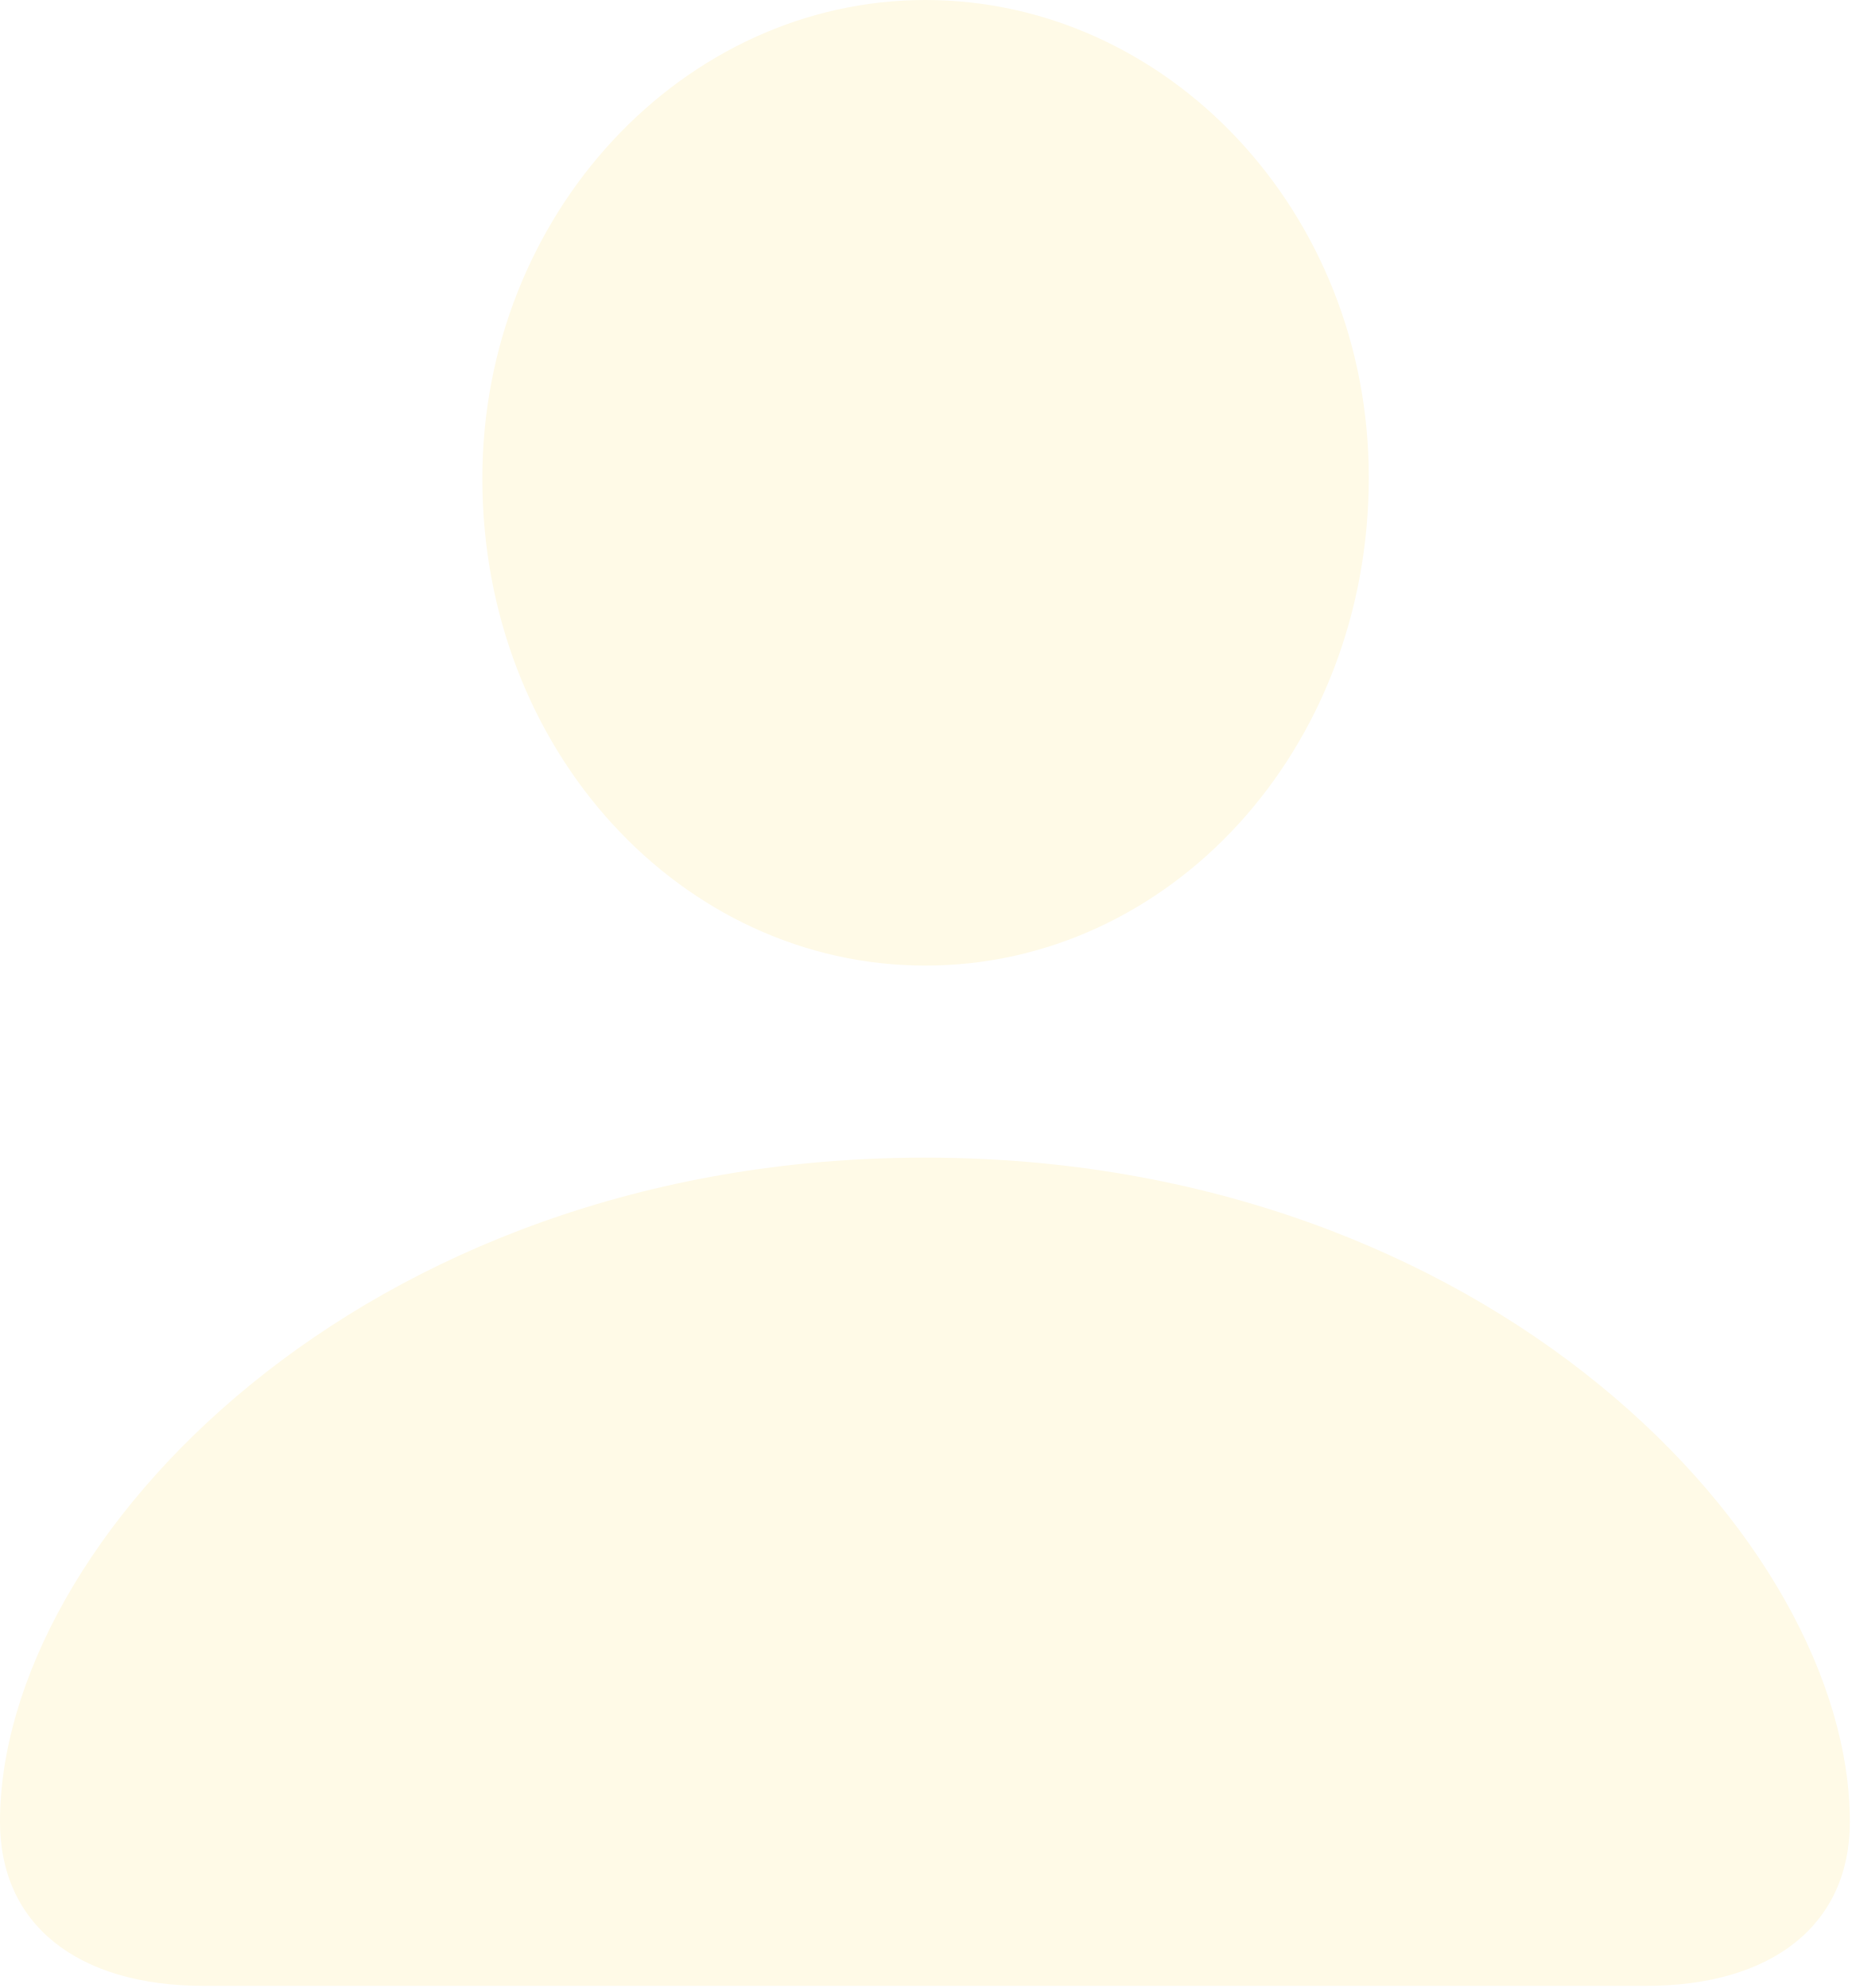
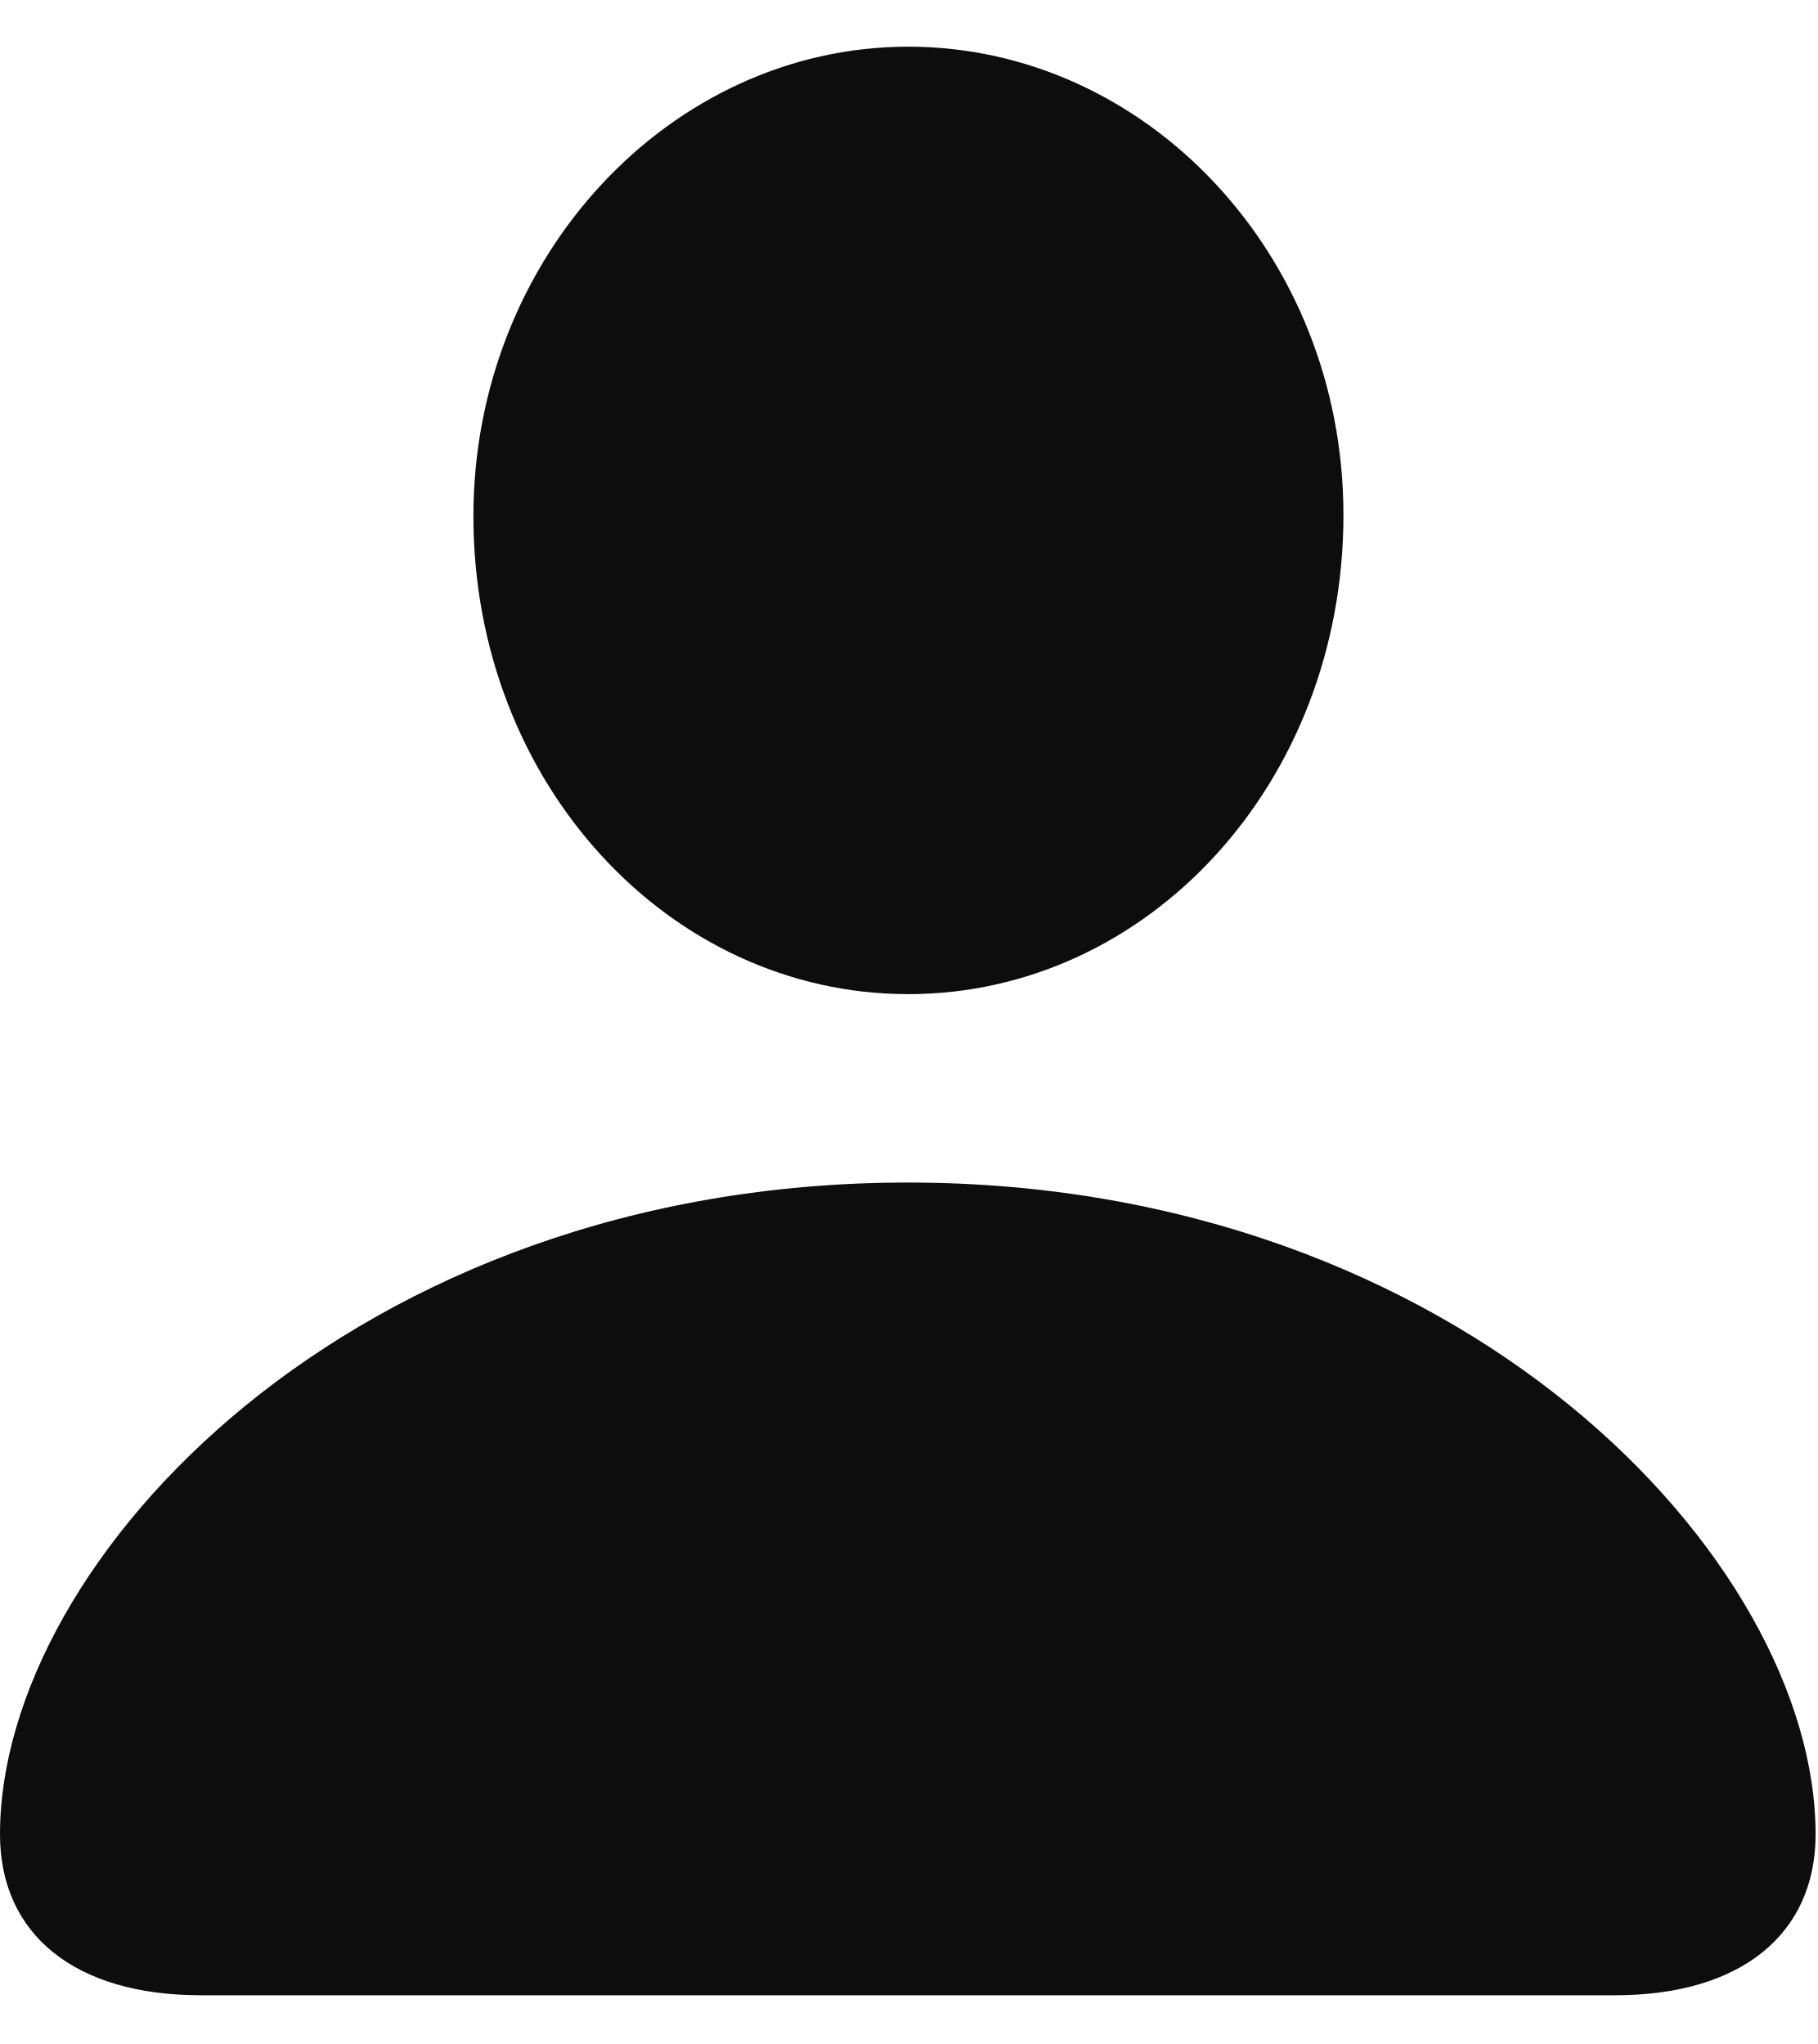
- <svg xmlns="http://www.w3.org/2000/svg" width="163" height="175" viewBox="0 0 163 175" fill="none">
-   <path d="M17.974 174.814H144.868C156.106 174.814 162.842 169.366 162.842 160.373C162.842 135.709 131.137 101.903 81.421 101.903C31.668 101.903 0 135.709 0 160.373C0 169.366 6.735 174.814 17.974 174.814ZM81.458 85C102.929 85 120.494 66.082 120.494 42.015C120.494 18.619 102.743 0 81.458 0C60.172 0 42.459 18.843 42.459 42.127C42.459 66.082 60.024 85 81.458 85Z" fill="#FFFAE7" />
+ <svg xmlns="http://www.w3.org/2000/svg" width="16" height="18" viewBox="0 0 163 175" fill="none">
+   <path d="M17.974 174.814H144.868C156.106 174.814 162.842 169.366 162.842 160.373C162.842 135.709 131.137 101.903 81.421 101.903C31.668 101.903 0 135.709 0 160.373C0 169.366 6.735 174.814 17.974 174.814ZM81.458 85C102.929 85 120.494 66.082 120.494 42.015C120.494 18.619 102.743 0 81.458 0C60.172 0 42.459 18.843 42.459 42.127C42.459 66.082 60.024 85 81.458 85Z" fill="#0D0D0D" />
</svg>
